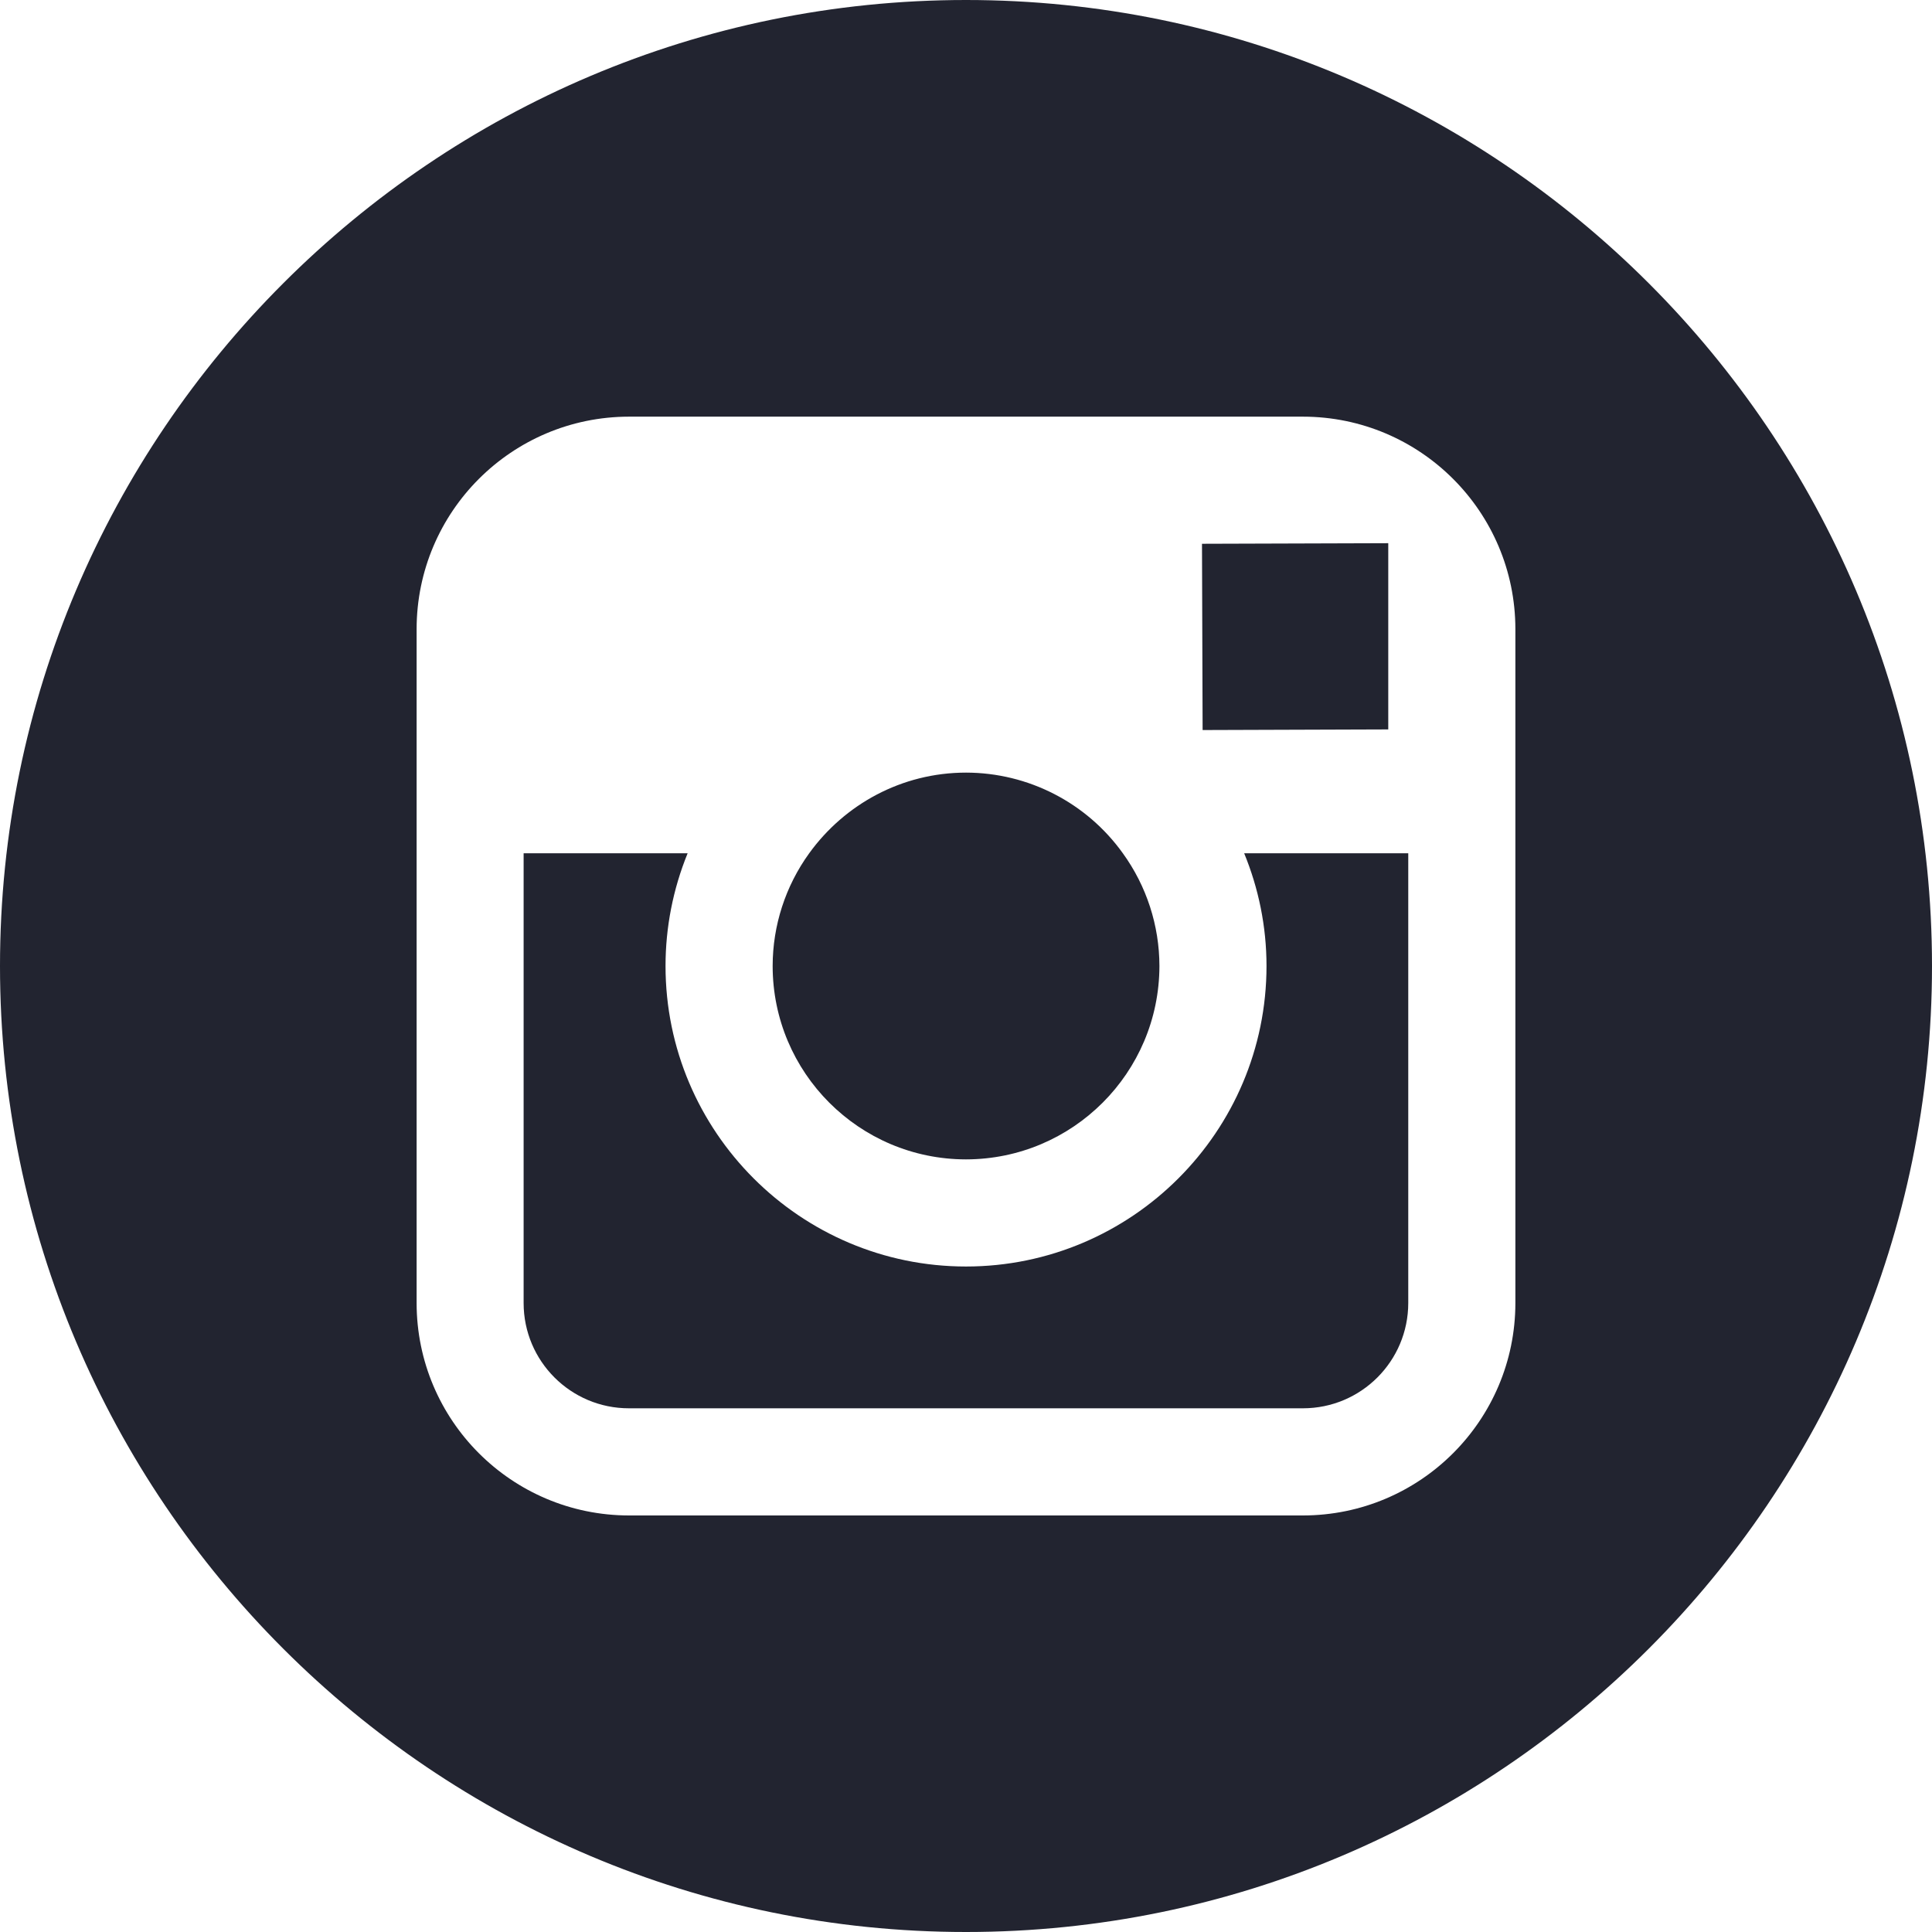
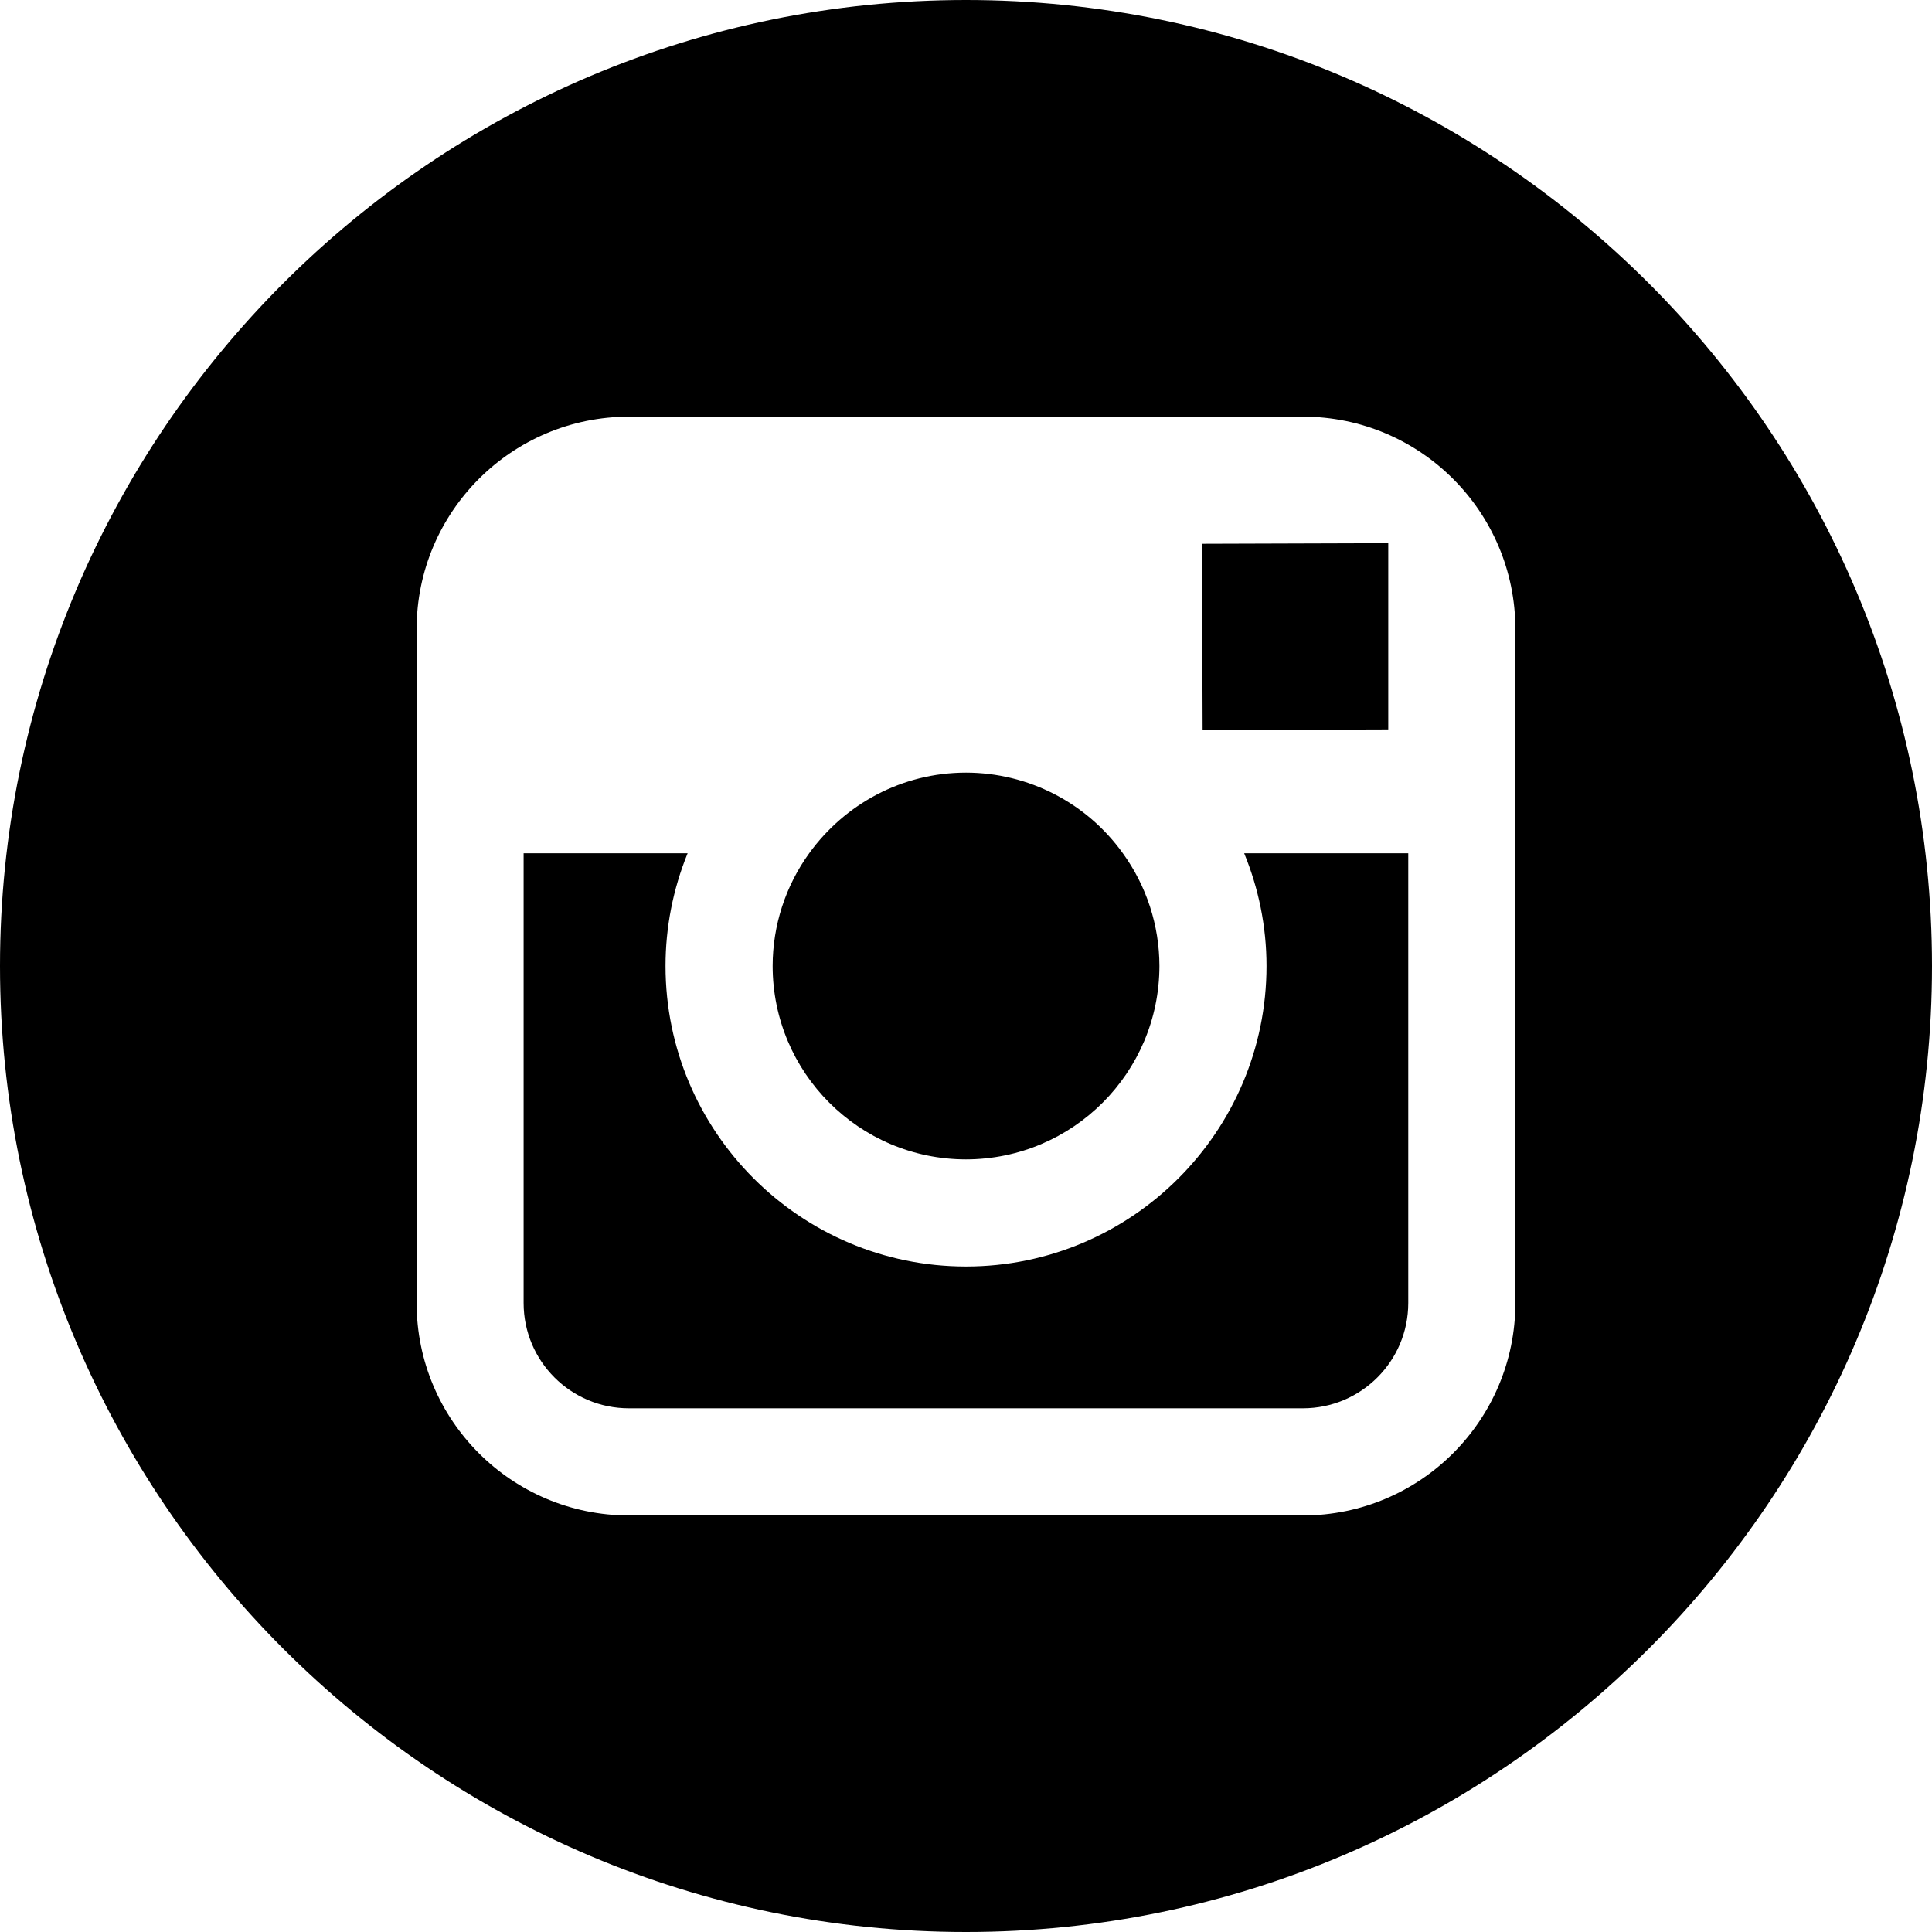
<svg xmlns="http://www.w3.org/2000/svg" viewBox="0 0 49.652 49.652">
-   <path d="M24.825 29.796a4.978 4.978 0 0 0 4.972-4.97 4.954 4.954 0 0 0-.94-2.897 4.964 4.964 0 0 0-4.029-2.073c-1.659 0-3.126.82-4.031 2.072a4.947 4.947 0 0 0-.94 2.897 4.973 4.973 0 0 0 4.968 4.971zM35.678 18.746V13.96l-.623.002-4.164.013.016 4.787z" class="active-path" fill="#222430" />
-   <path d="M24.826 0C11.137 0 0 11.137 0 24.826c0 13.688 11.137 24.826 24.826 24.826 13.688 0 24.826-11.138 24.826-24.826C49.652 11.137 38.516 0 24.826 0zm14.119 21.929v11.56a5.463 5.463 0 0 1-5.457 5.458H16.164a5.462 5.462 0 0 1-5.457-5.458V16.165a5.462 5.462 0 0 1 5.457-5.457h17.323a5.463 5.463 0 0 1 5.458 5.457v5.764z" class="active-path" fill="#222430" />
-   <path d="M32.549 24.826c0 4.257-3.464 7.723-7.723 7.723s-7.722-3.466-7.722-7.723a7.67 7.67 0 0 1 .568-2.897h-4.215v11.56a2.706 2.706 0 0 0 2.706 2.704h17.323a2.707 2.707 0 0 0 2.706-2.704v-11.56h-4.217c.367.894.574 1.873.574 2.897z" class="active-path" fill="#222430" />
+   <path d="M24.825 29.796a4.978 4.978 0 0 0 4.972-4.97 4.954 4.954 0 0 0-.94-2.897 4.964 4.964 0 0 0-4.029-2.073c-1.659 0-3.126.82-4.031 2.072a4.947 4.947 0 0 0-.94 2.897 4.973 4.973 0 0 0 4.968 4.971zM35.678 18.746V13.96l-.623.002-4.164.013.016 4.787z" class="active-path" fill="currentColor" />
+   <path d="M24.826 0C11.137 0 0 11.137 0 24.826c0 13.688 11.137 24.826 24.826 24.826 13.688 0 24.826-11.138 24.826-24.826C49.652 11.137 38.516 0 24.826 0zm14.119 21.929v11.56a5.463 5.463 0 0 1-5.457 5.458H16.164a5.462 5.462 0 0 1-5.457-5.458V16.165a5.462 5.462 0 0 1 5.457-5.457h17.323a5.463 5.463 0 0 1 5.458 5.457v5.764z" class="active-path" fill="currentColor" />
+   <path d="M32.549 24.826c0 4.257-3.464 7.723-7.723 7.723s-7.722-3.466-7.722-7.723a7.67 7.67 0 0 1 .568-2.897h-4.215v11.56a2.706 2.706 0 0 0 2.706 2.704h17.323a2.707 2.707 0 0 0 2.706-2.704v-11.56h-4.217c.367.894.574 1.873.574 2.897z" class="active-path" fill="currentColor" />
</svg>
